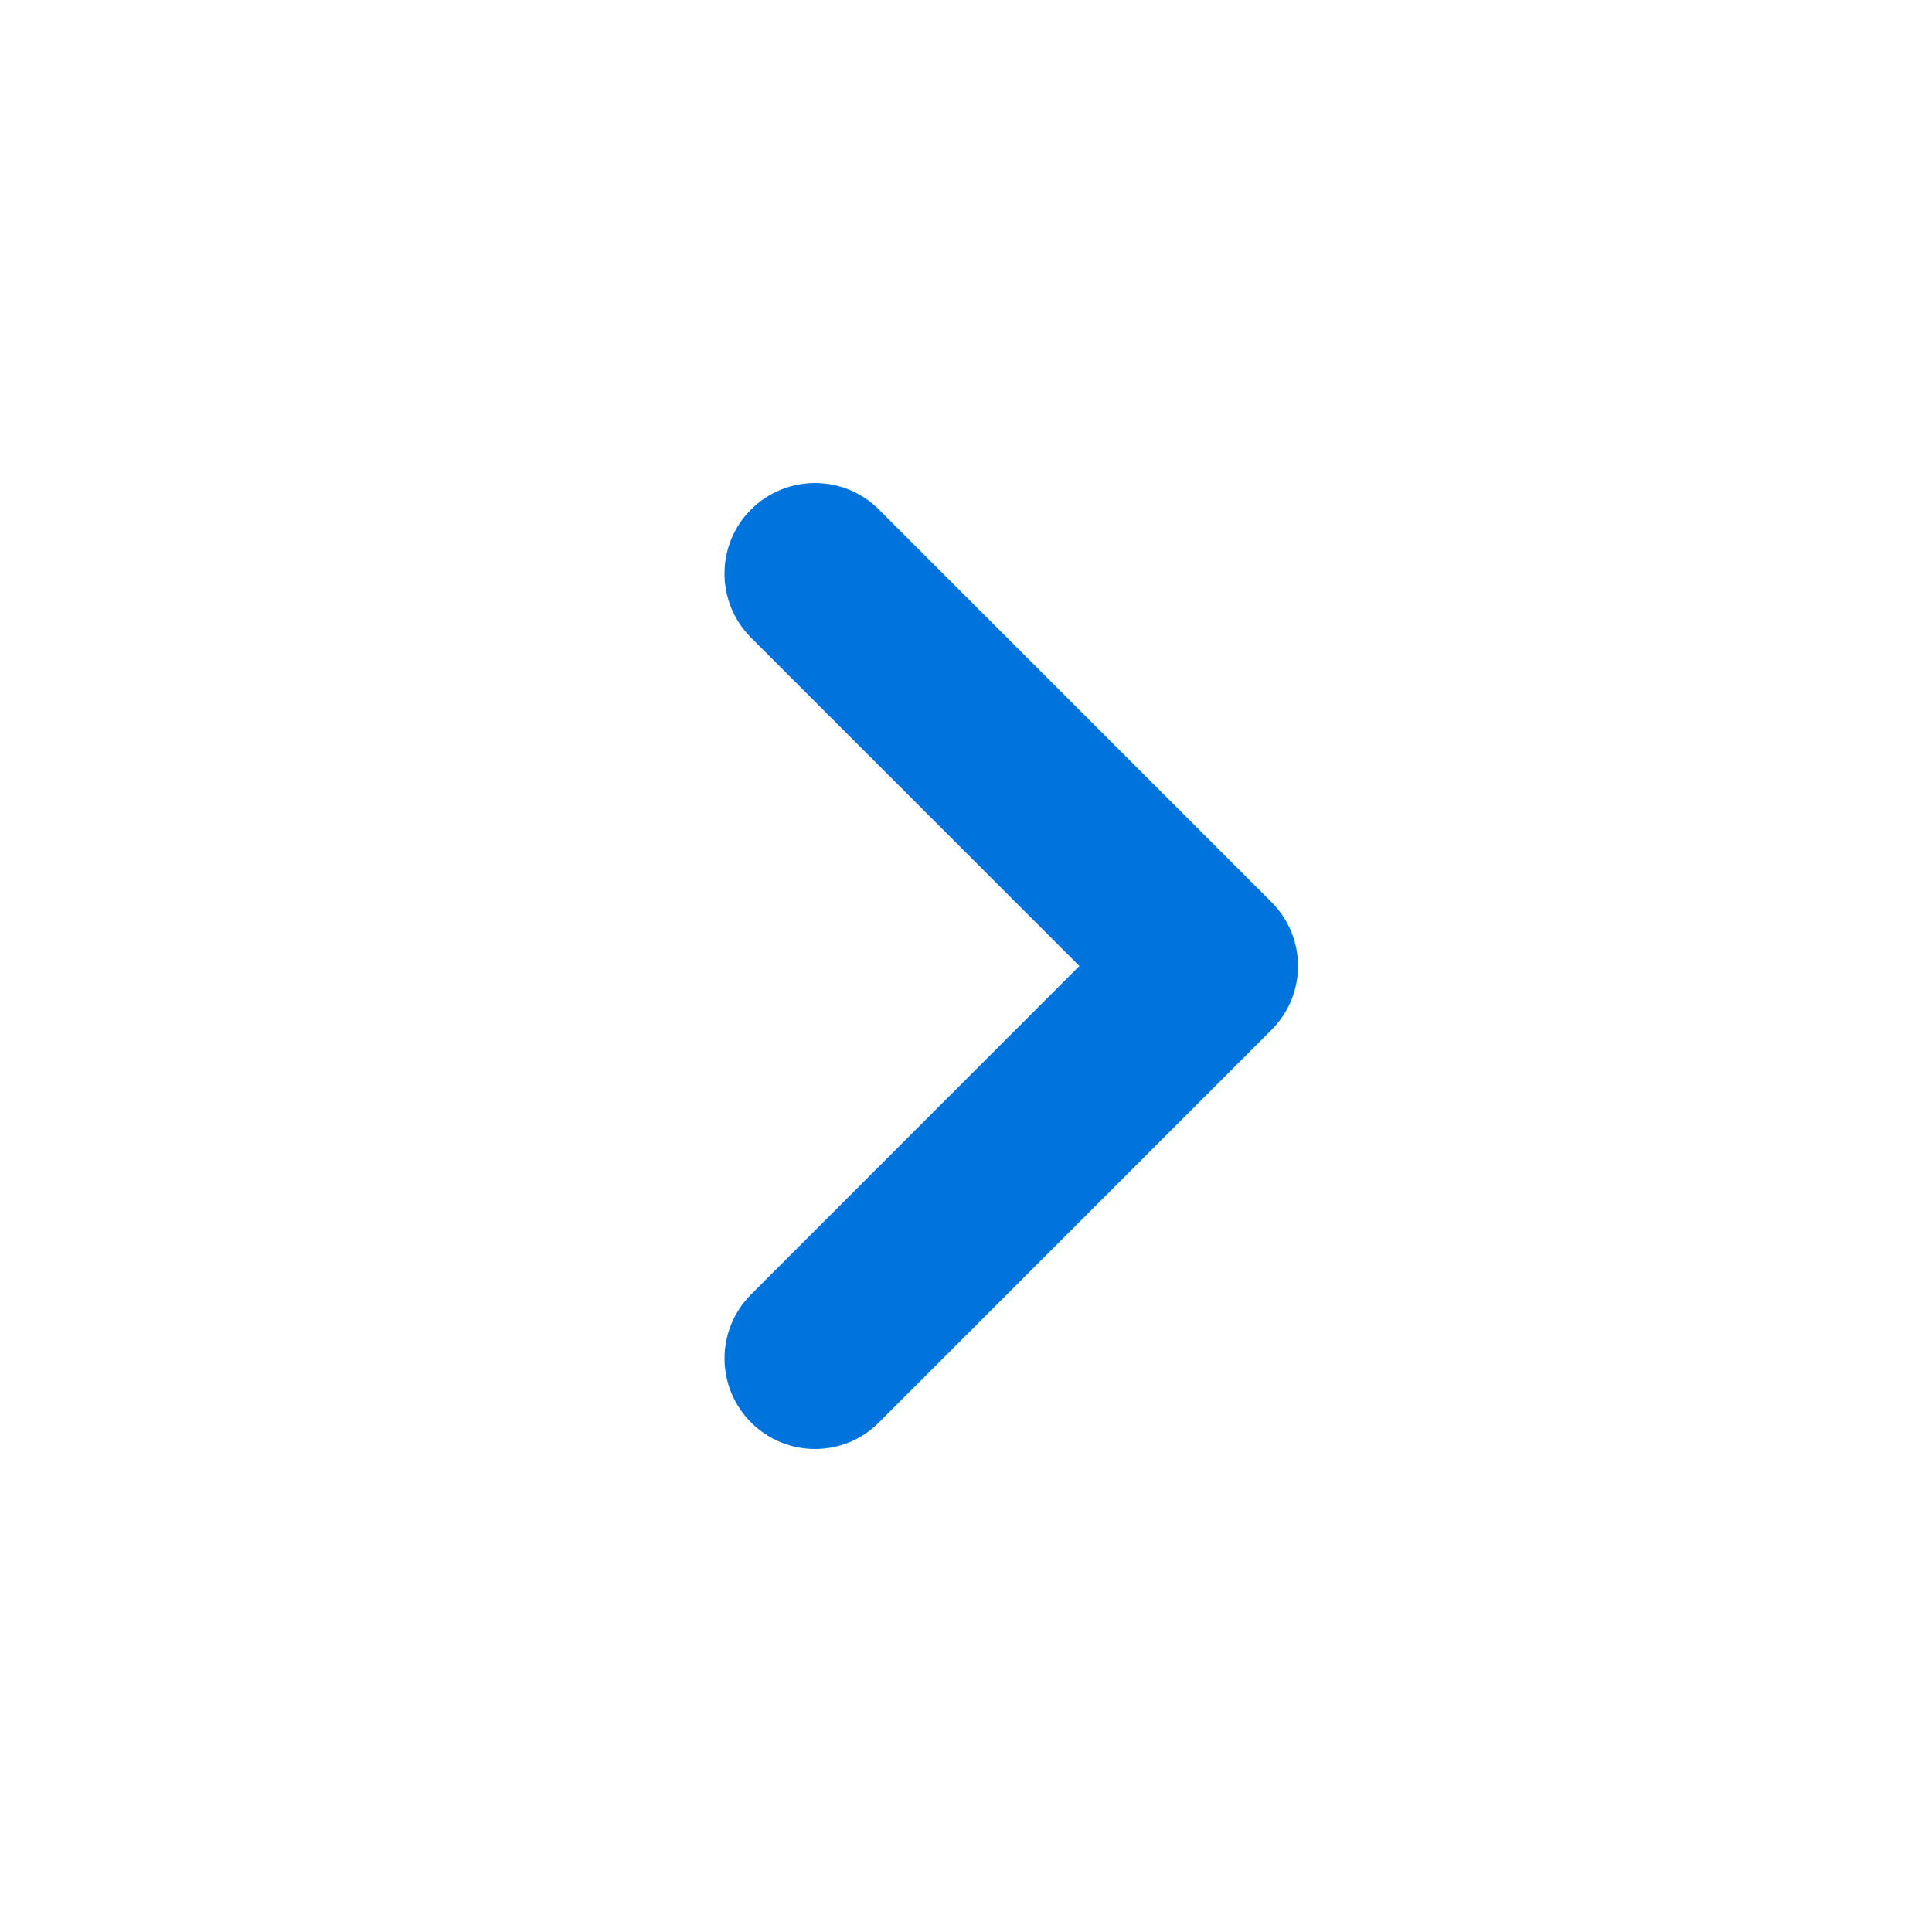
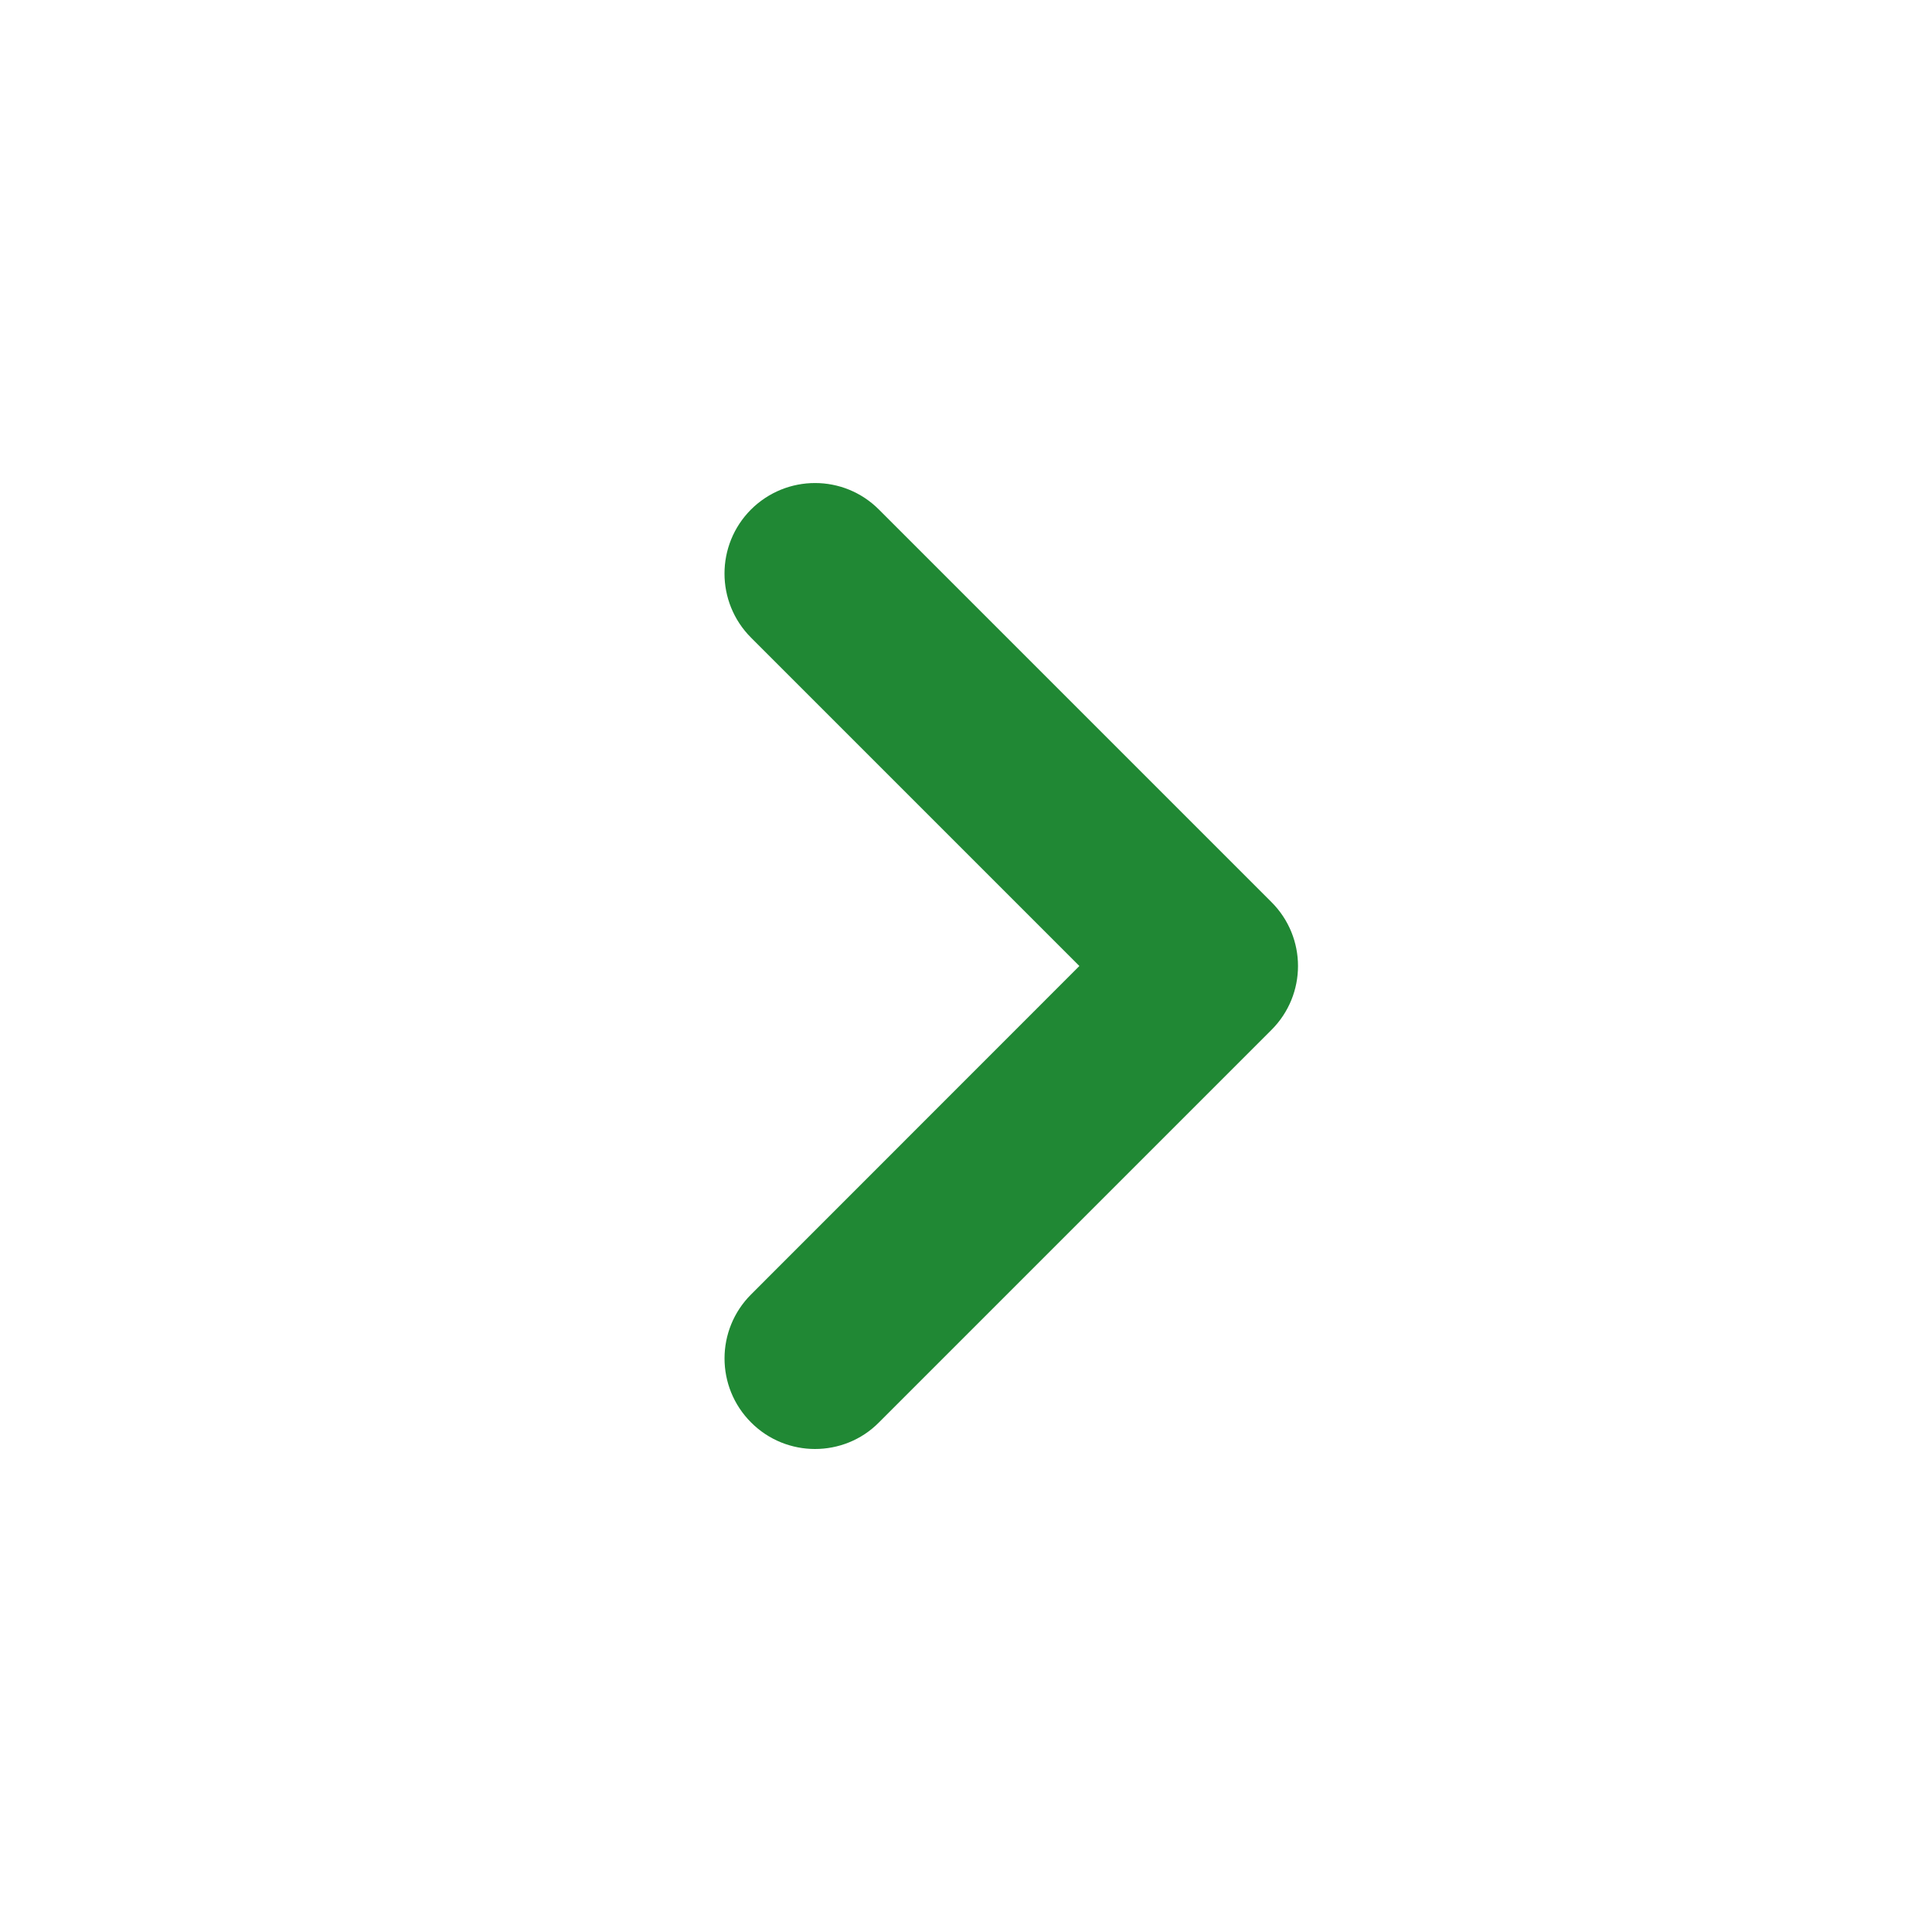
<svg xmlns="http://www.w3.org/2000/svg" width="16" height="16" viewBox="0 0 16 16">
  <g fill="none" fill-rule="evenodd">
-     <g fill="#0074DC" fill-rule="nonzero">
+     <g fill="#208834" fill-rule="nonzero">
      <g>
        <g>
          <path d="M6.75 12c-.191 0-.384-.073-.53-.22-.293-.293-.293-.767 0-1.06L8.939 8l-2.72-2.72c-.292-.293-.292-.767 0-1.06.294-.293.768-.293 1.06 0l3.25 3.25c.294.293.294.767 0 1.06l-3.25 3.25c-.145.147-.338.22-.53.22" transform="translate(-671 -308) translate(671 292) translate(0 16)" />
        </g>
      </g>
    </g>
  </g>
</svg>
